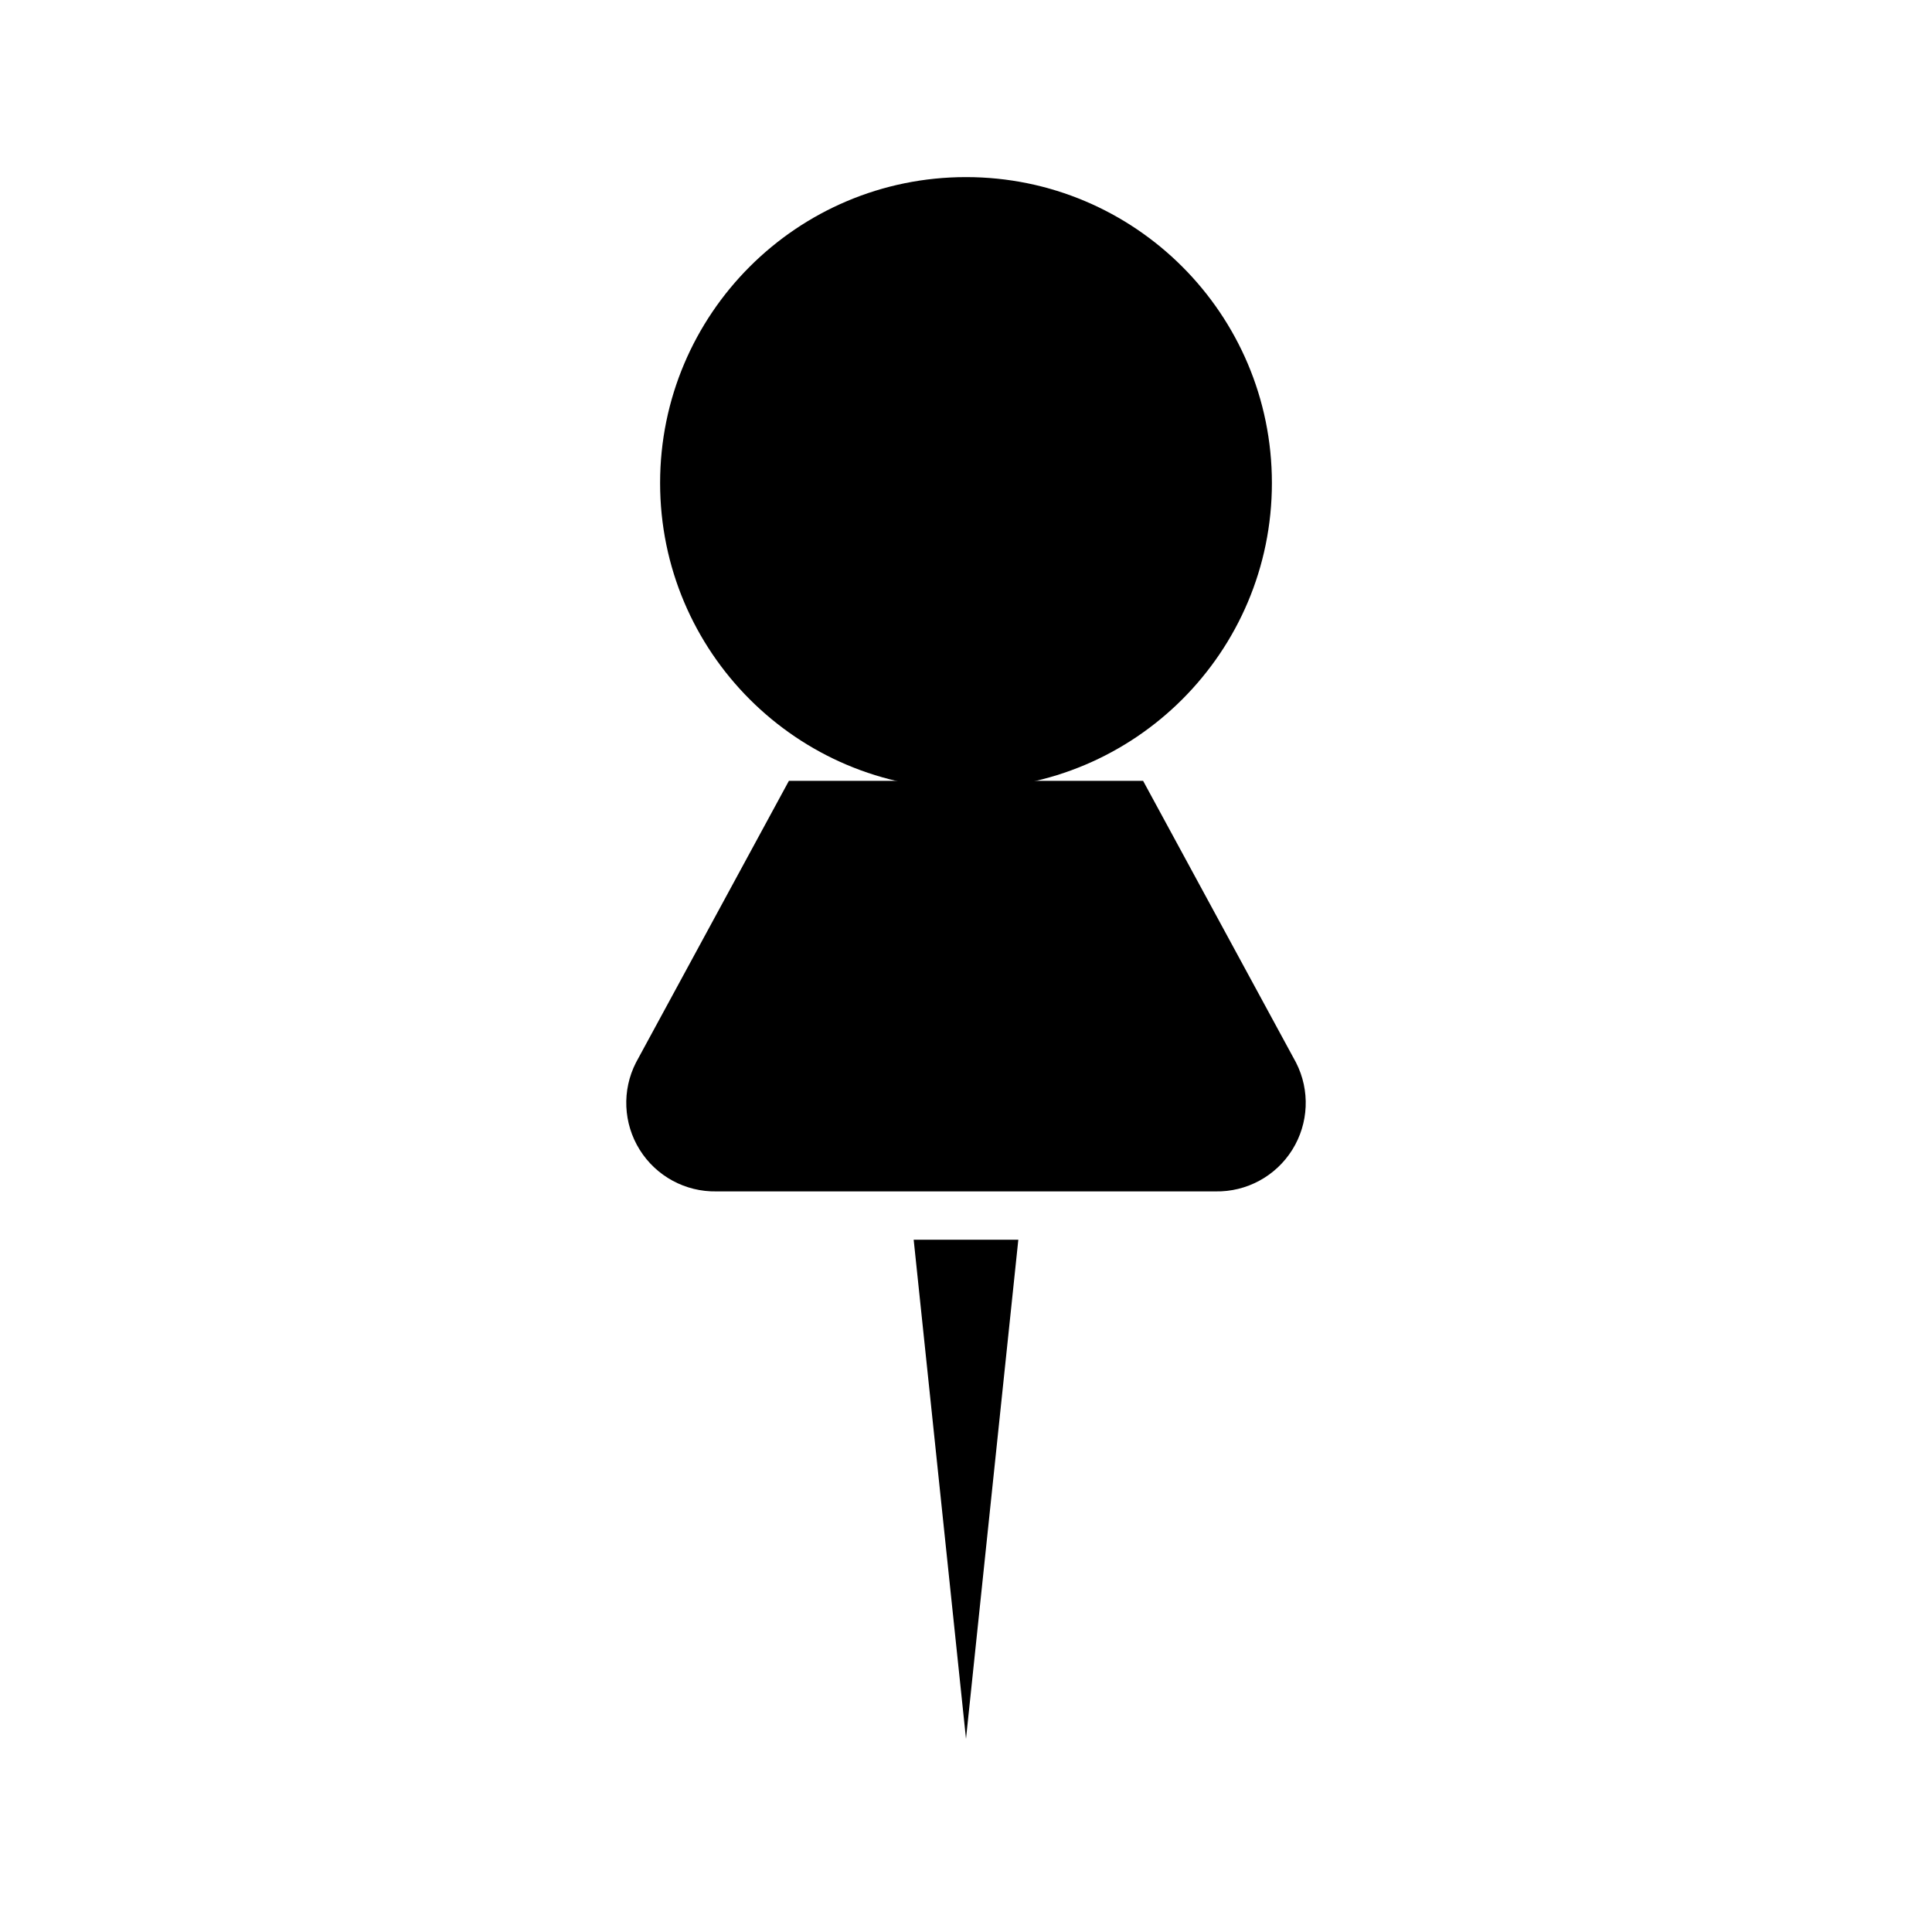
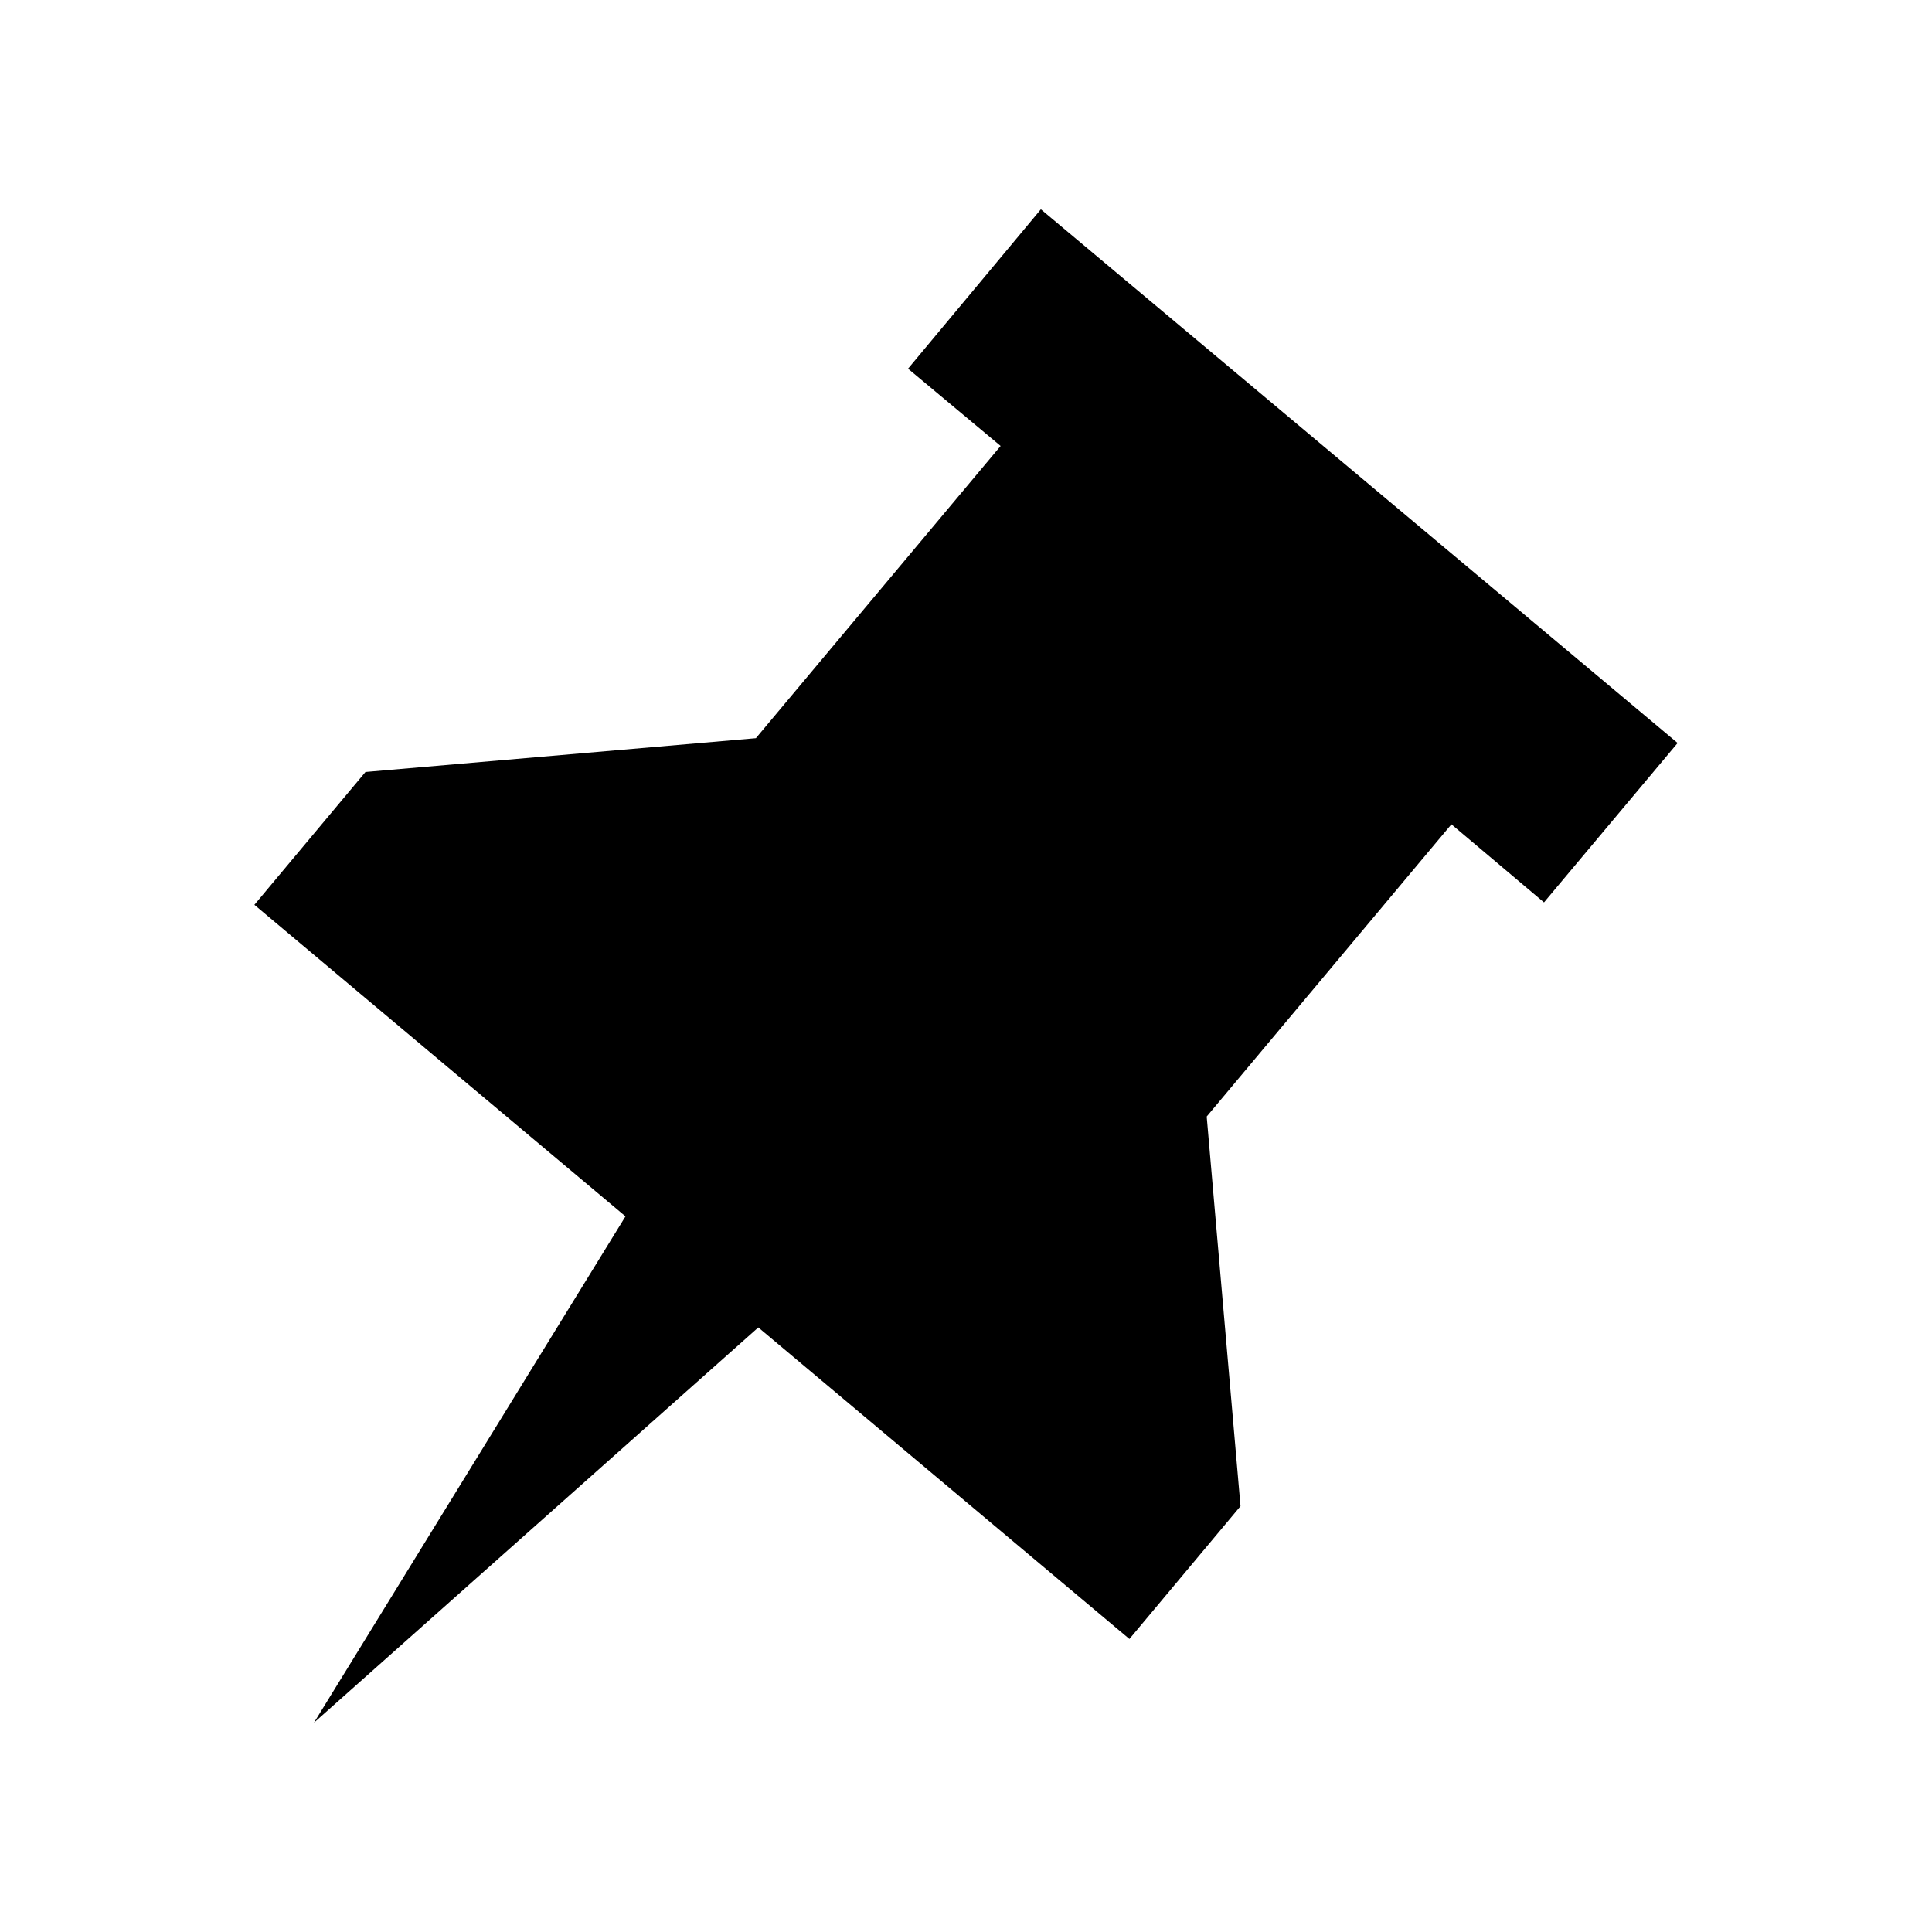
<svg xmlns="http://www.w3.org/2000/svg" width="24" height="24" viewBox="0 0 24 24">
  <g fill="currentColor">
-     <circle cx="12" cy="6" r="3.8" />
-     <path d="M9.8 9.7h4.4l1.9 3.5a1.1 1.1 0 0 1-1 1.6H8.9a1.1 1.1 0 0 1-1-1.6l1.9-3.5Z" />
-     <path d="M11.35 15.4h1.3L12 21.6l-.65-6.2Z" />
+     <path d="M20.84 9.23 19.18 11.21 18.03 10.24 14.99 13.87 15.41 18.71 14.03 20.36 9.42 16.49 3.9 21.4 7.77 15.11 3.16 11.24 4.54 9.59 9.39 9.17 12.43 5.54 11.28 4.58 12.93 2.6Z" />
  </g>
</svg>
